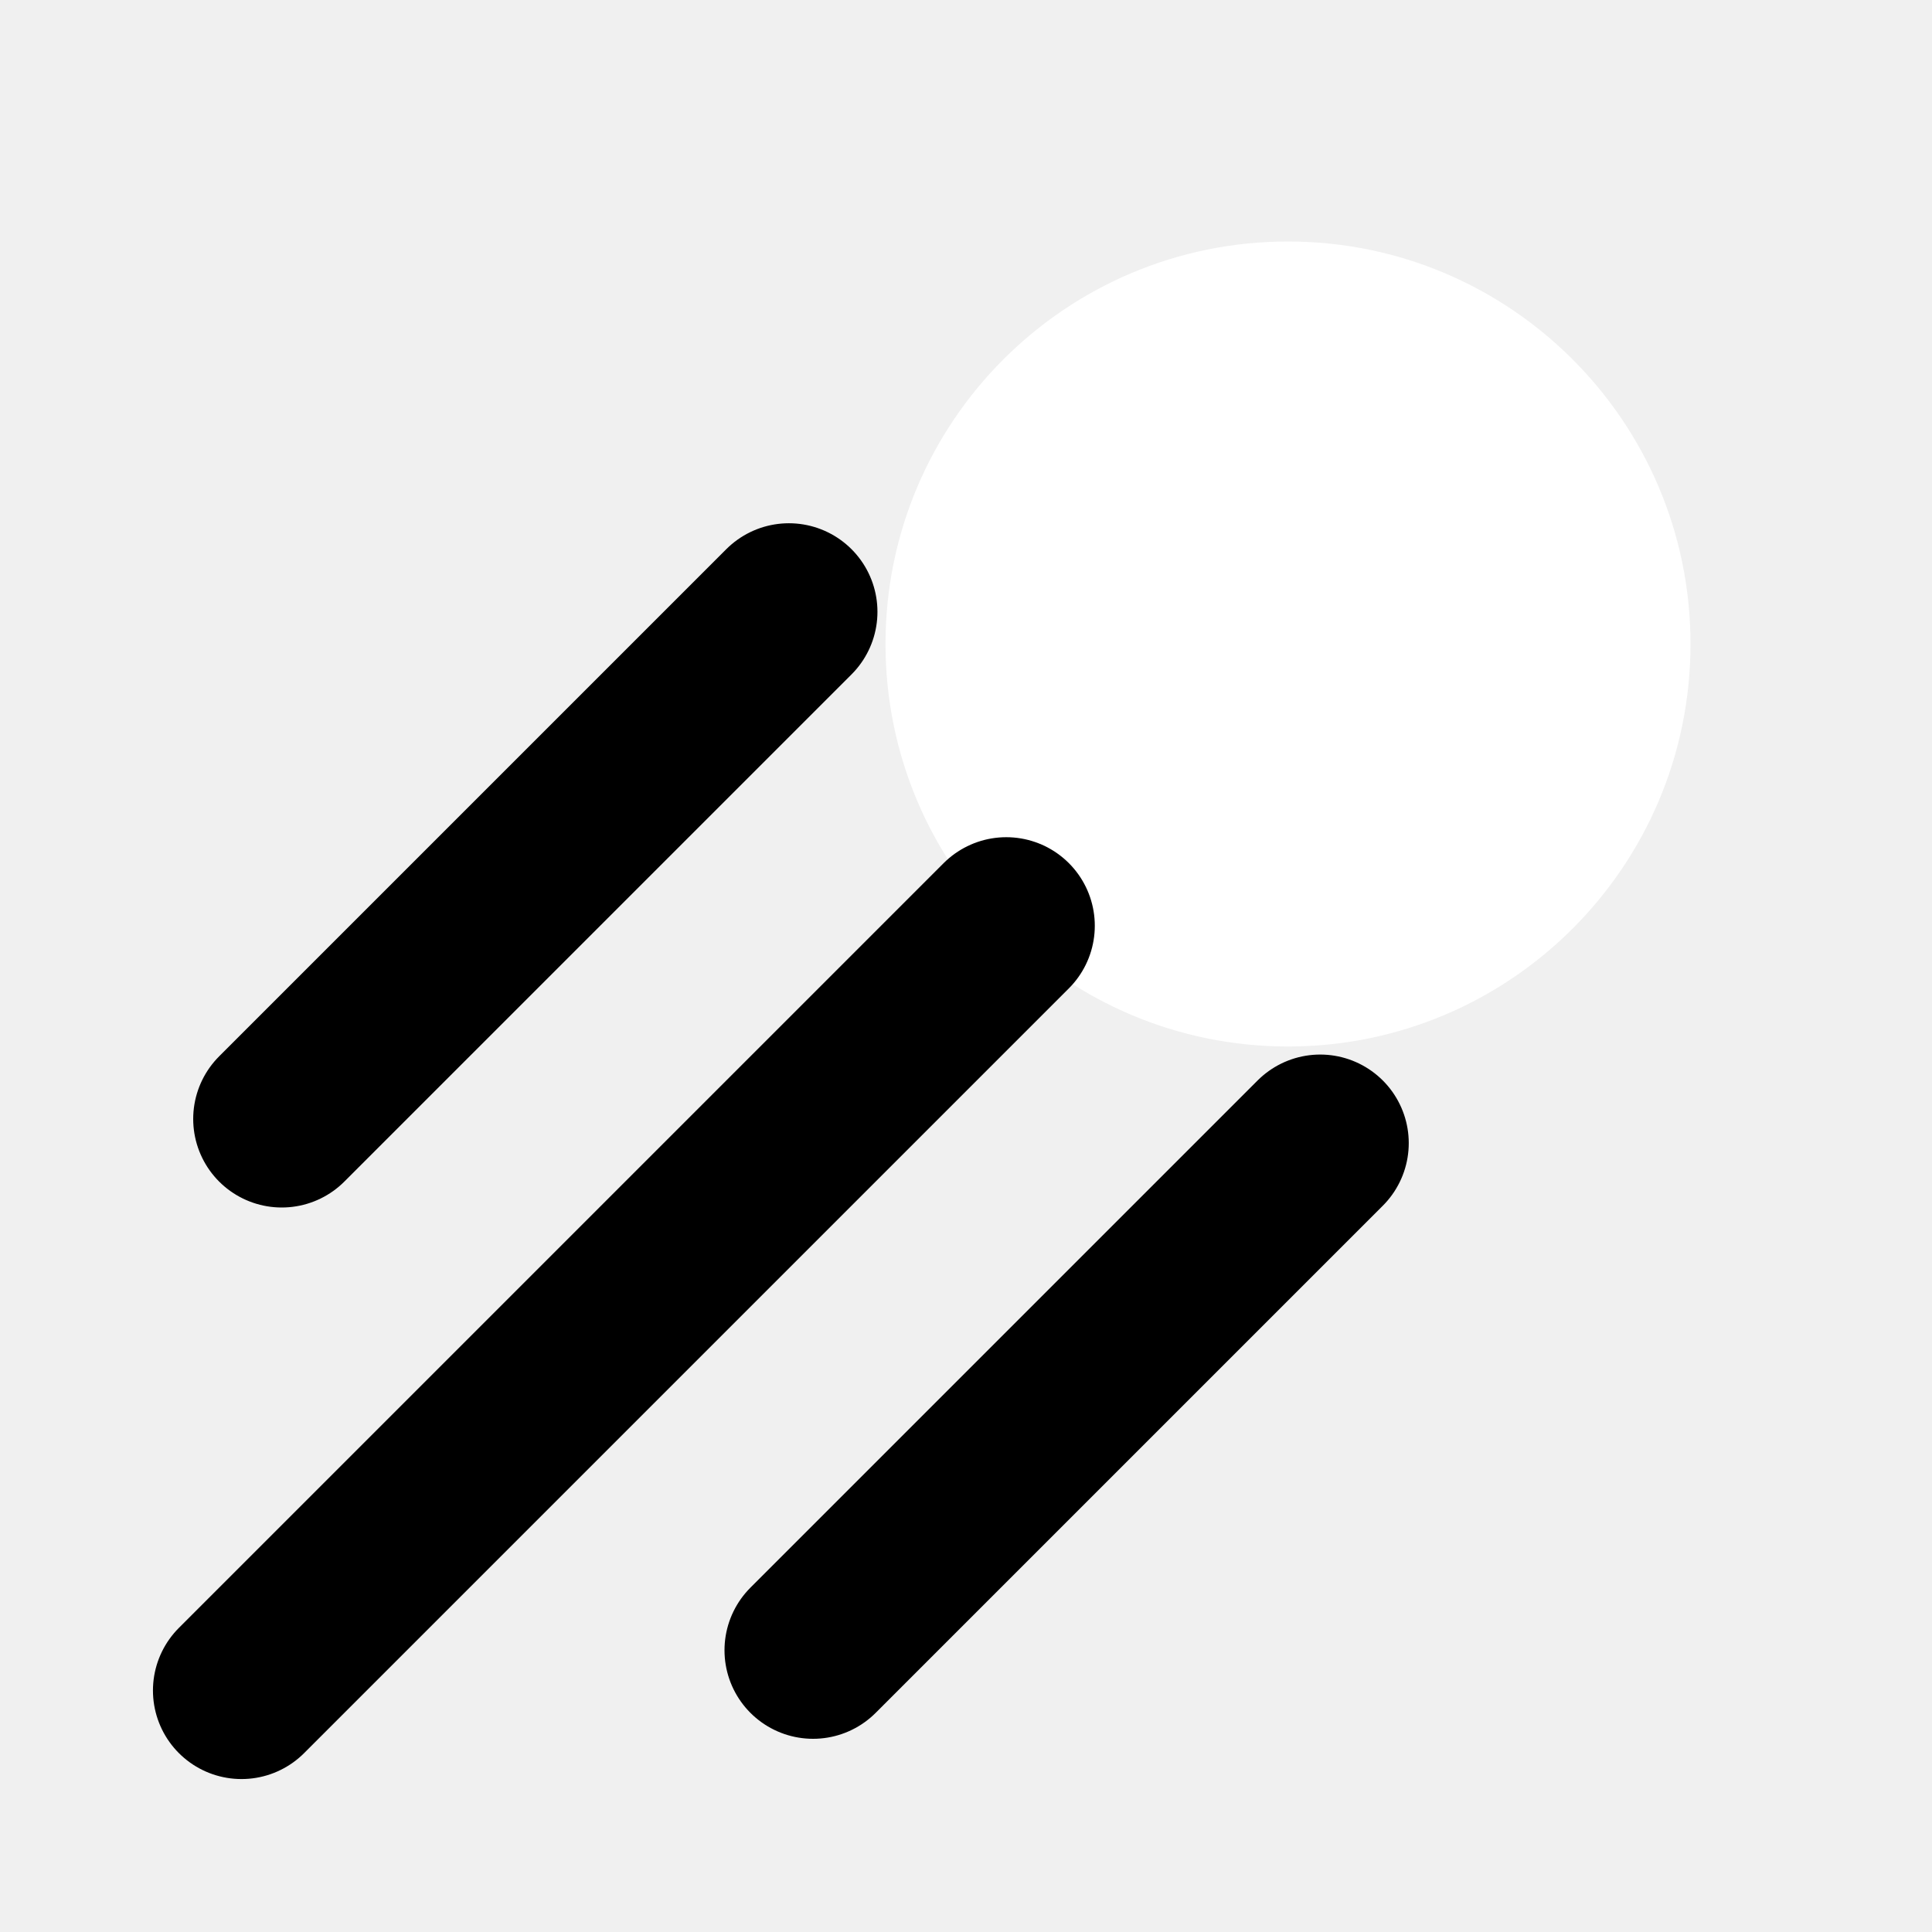
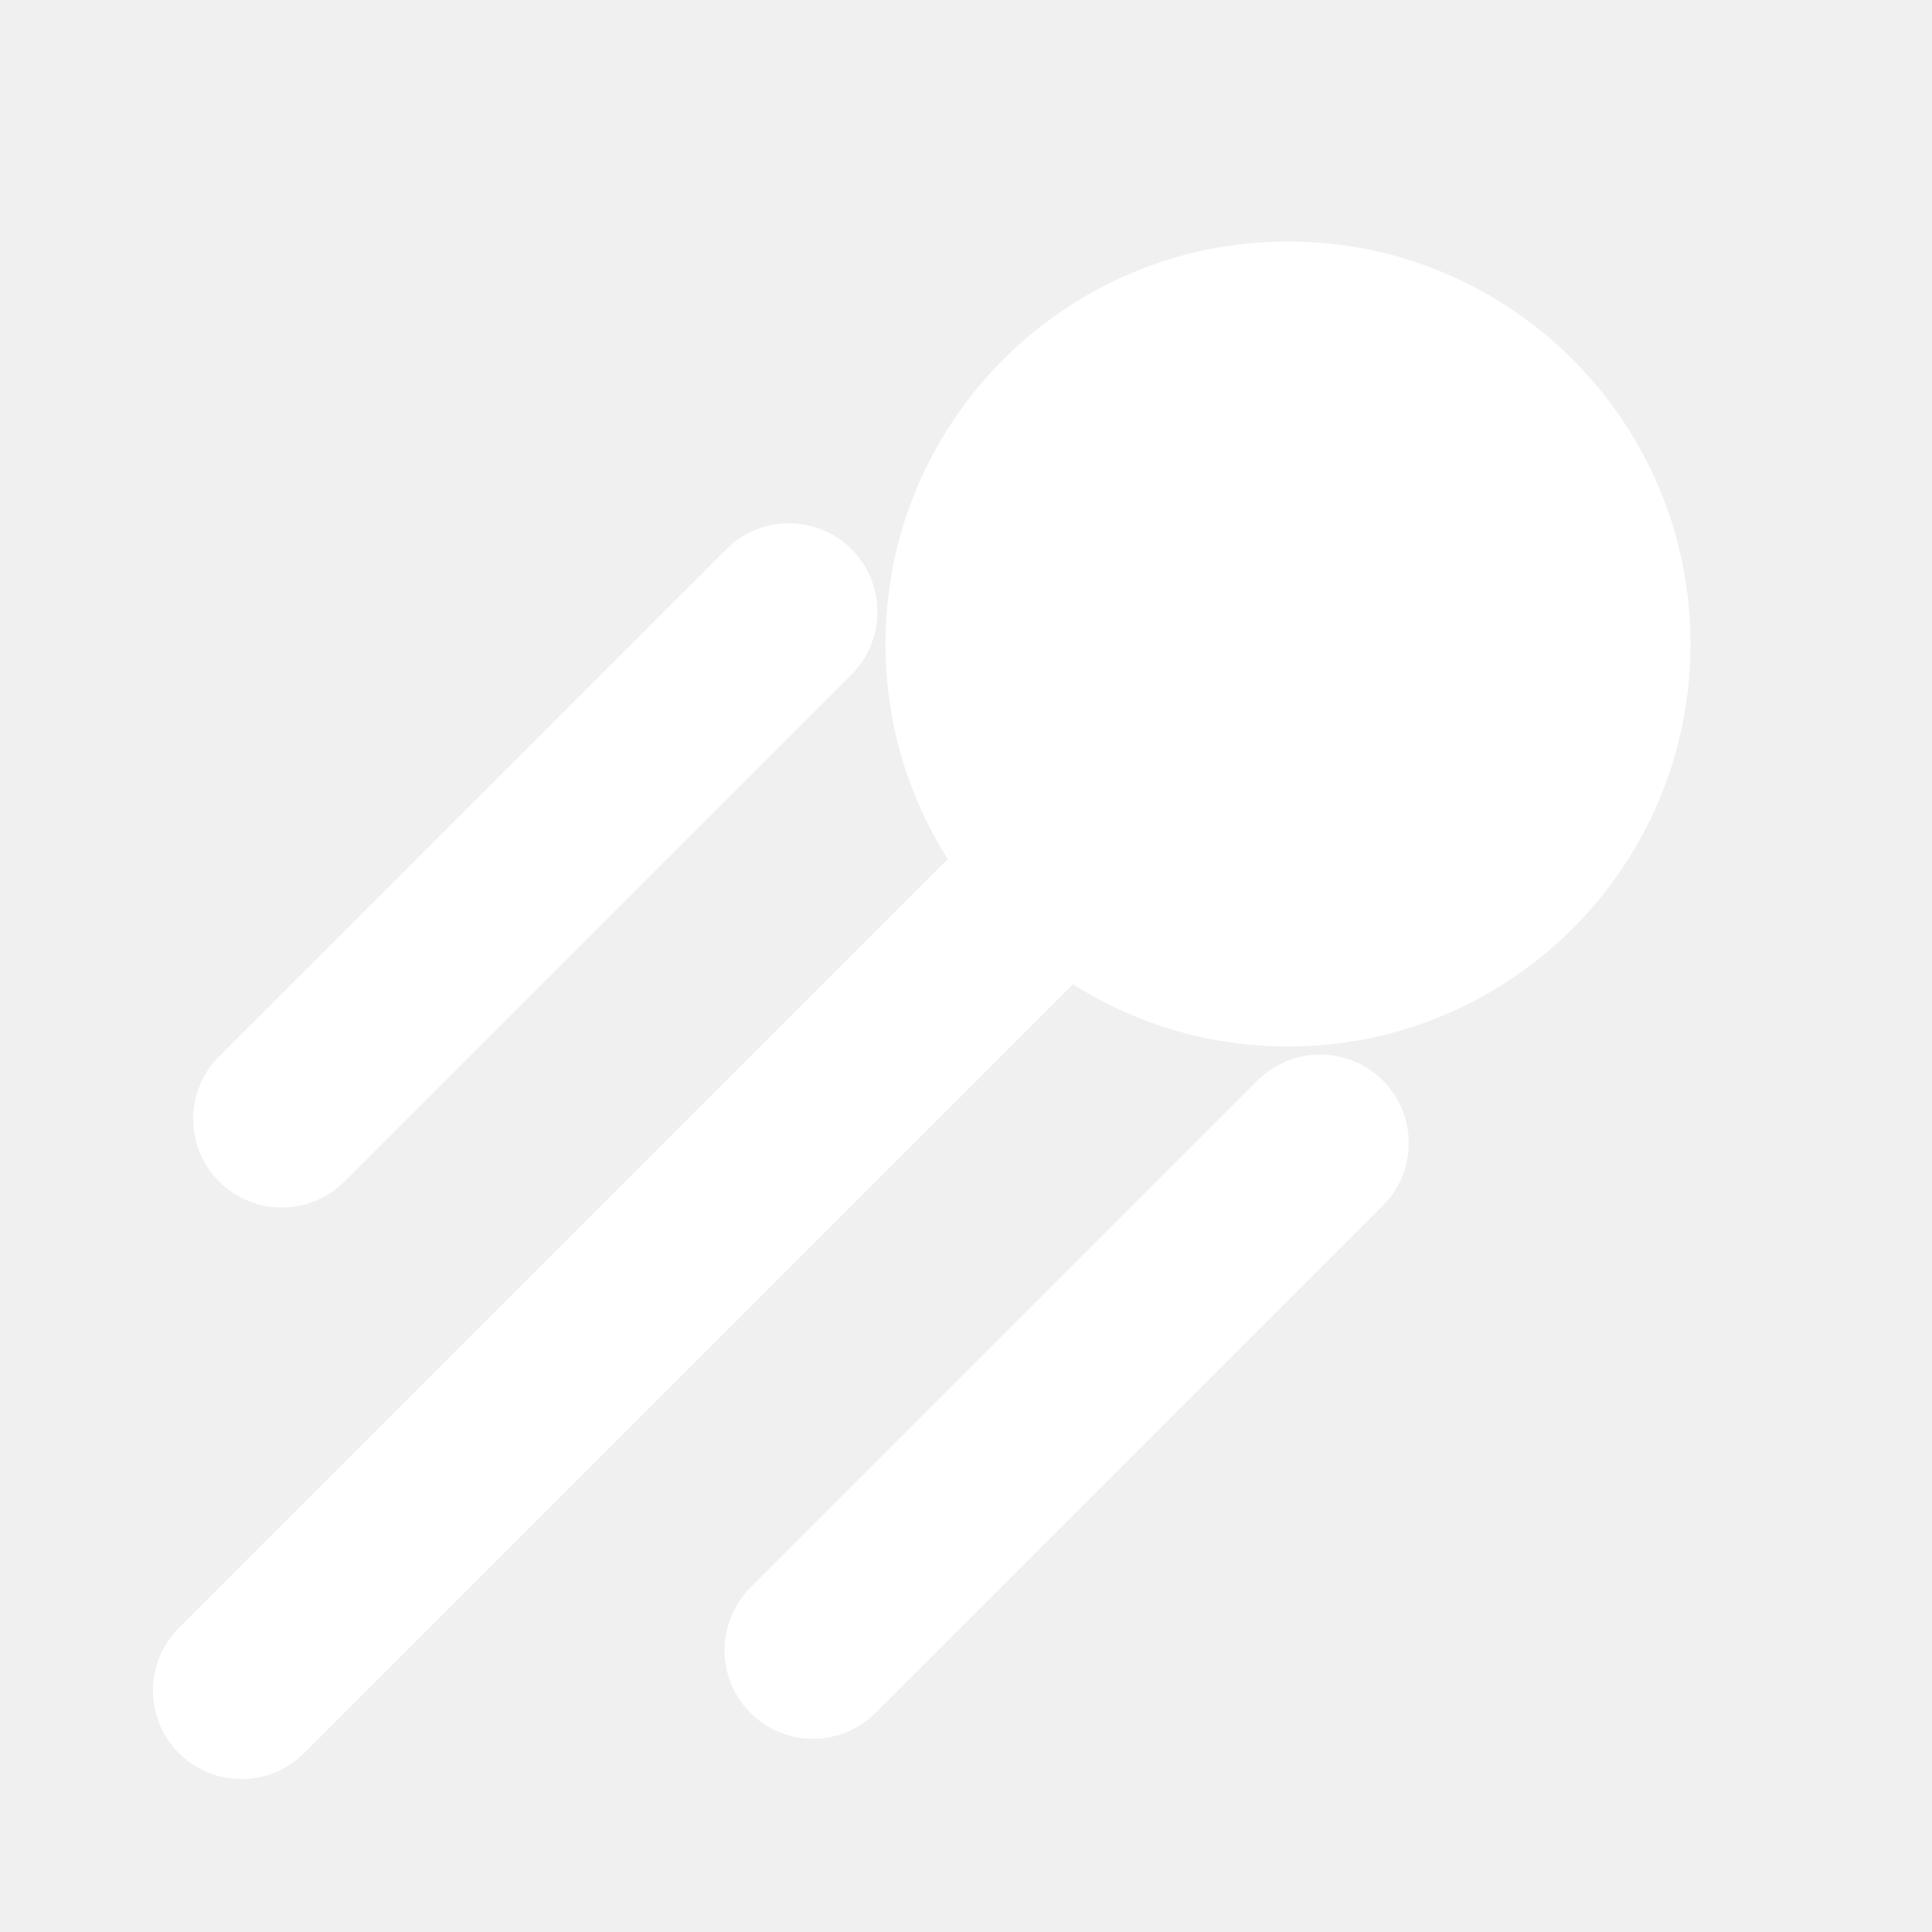
<svg xmlns="http://www.w3.org/2000/svg" viewBox="0 0 24 24" width="24" height="24" fill="#ffffff">
  <circle cx="16" cy="8" r="5" />
-   <path d="M12.5 11.5 3 21M9.8 7.6 3.5 13.9M16.4 14.2l-6.3 6.3" stroke="currentColor" stroke-width="2.2" stroke-linecap="round" fill="none" />
+   <path d="M12.5 11.5 3 21M9.8 7.6 3.5 13.9M16.4 14.2l-6.3 6.3" stroke="#ffffff" stroke-width="2.2" stroke-linecap="round" fill="none" />
</svg>
